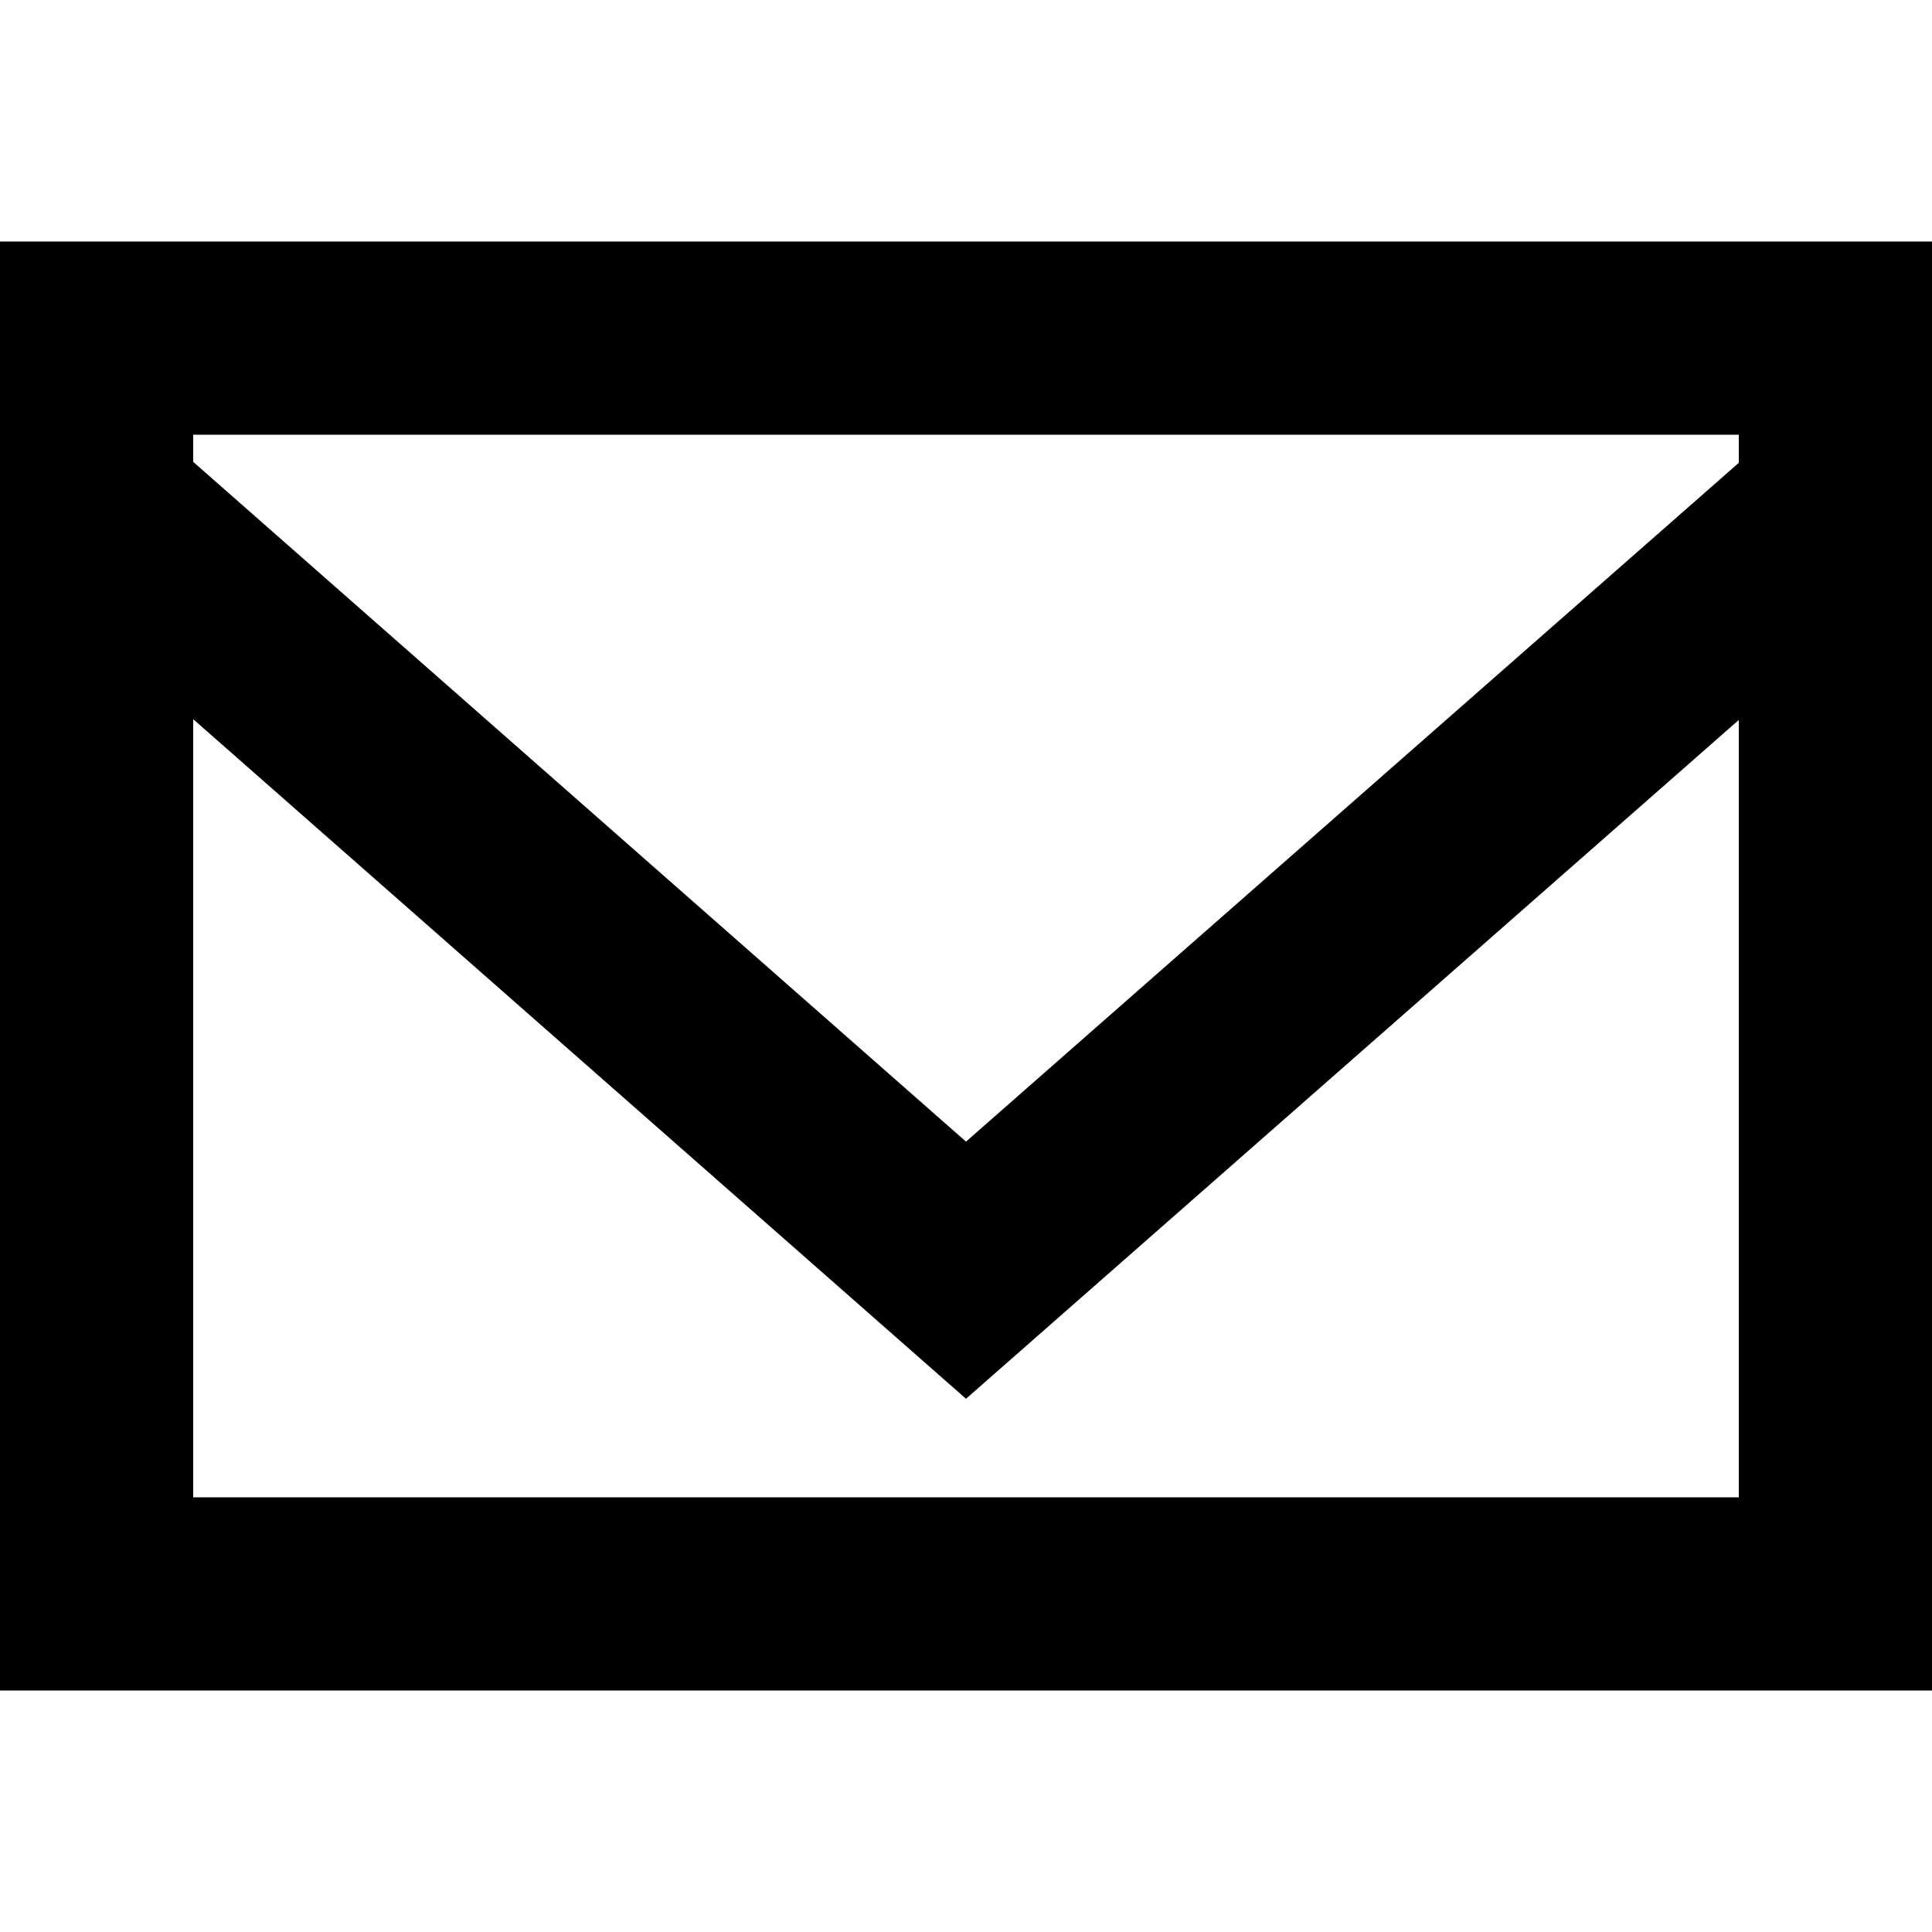
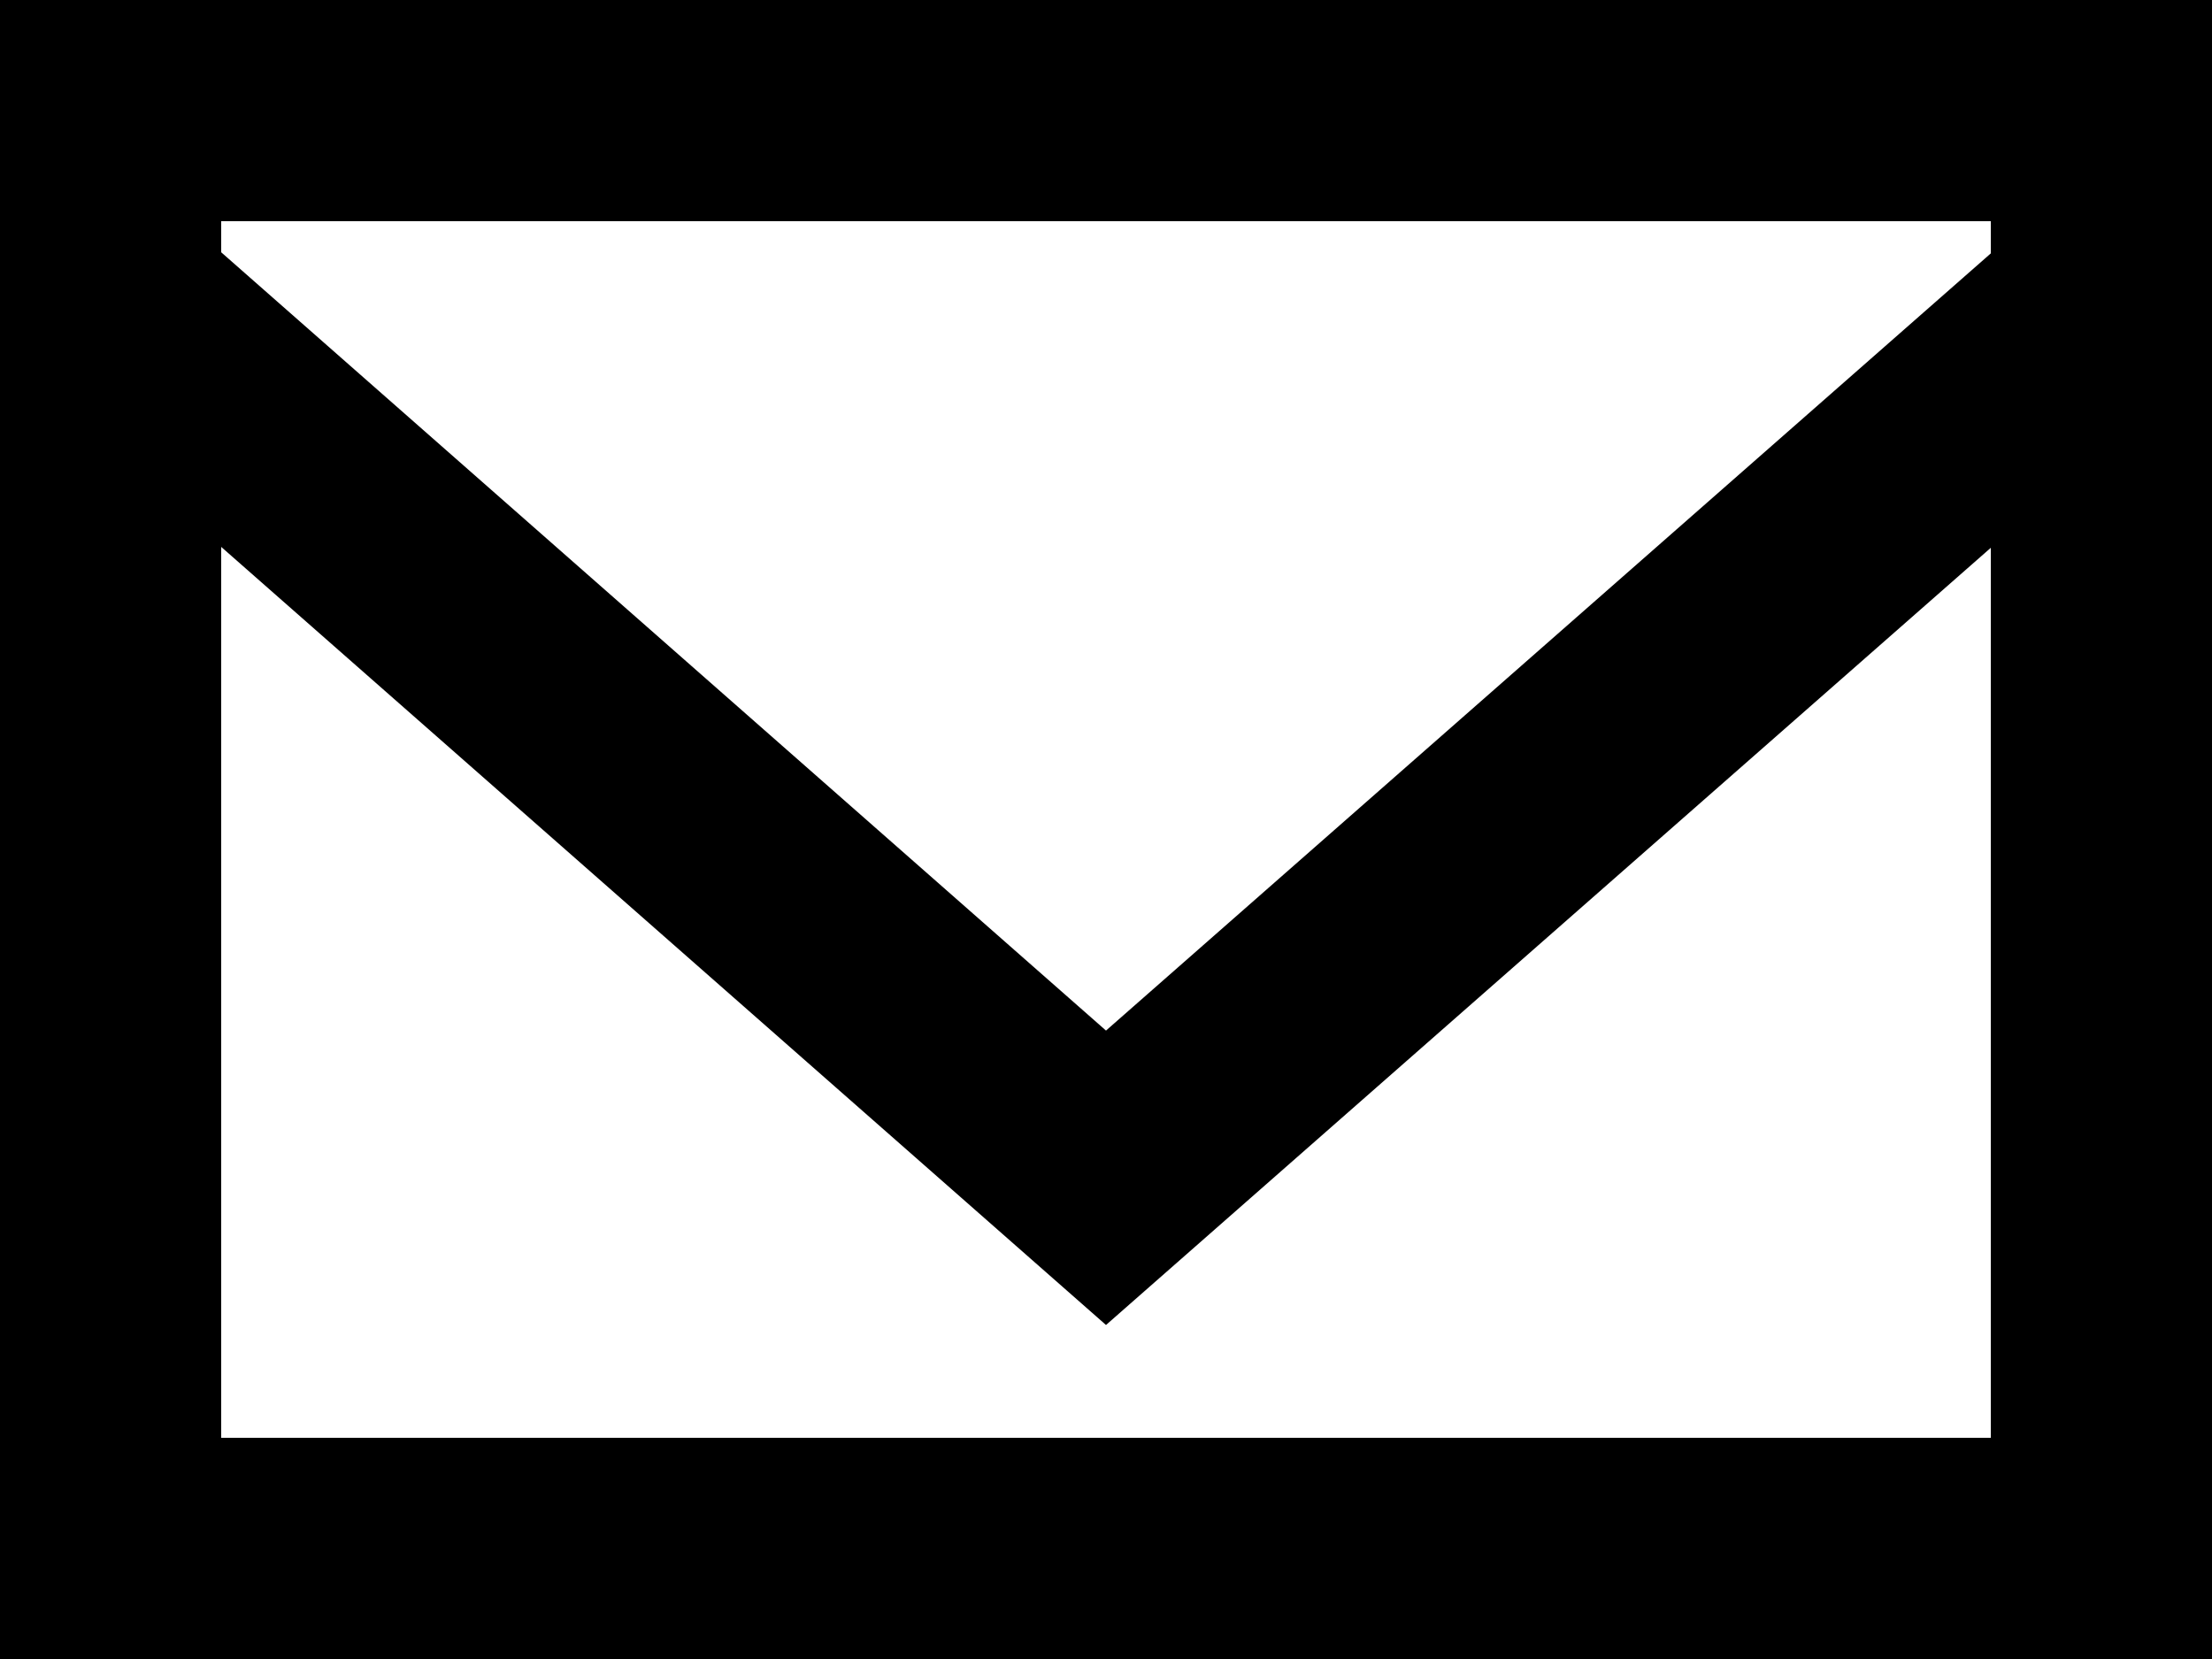
- <svg xmlns="http://www.w3.org/2000/svg" width="800px" height="800px" viewBox="0 -2.5 20 20" version="1.1">
-   <defs>
- 
- </defs>
-   <g id="Page-1" stroke="none" stroke-width="1" fill="none" fill-rule="evenodd">
-     <g id="Dribbble-Light-Preview" transform="translate(-300, -922)" fill="#000000">
-       <g id="icons" transform="translate(56, 160)">
-         <path d="M262,764.291 L254,771.318 L246,764.281 L246,764 L262,764 L262,764.291 Z M246,775 L246,766.945 L254,773.98 L262,766.953 L262,775 L246,775 Z M244,777 L264,777 L264,762 L244,762 L244,777 Z" id="email-[#1573]">
- 
- </path>
+ <svg xmlns="http://www.w3.org/2000/svg" width="800" height="600" viewBox="0 -2.5 20 15" version="1.1" id="svg12">
+   <defs id="defs6" />
+   <g id="Page-1" style="fill:none;fill-rule:evenodd;stroke:none;stroke-width:1" transform="translate(0,-2.5)">
+     <g id="Dribbble-Light-Preview" transform="translate(-300,-922)" style="fill:#000000">
+       <g id="icons" transform="translate(56,160)">
+         <path d="m 262,764.291 -8,7.027 -8,-7.037 V 764 h 16 z M 246,775 v -8.055 l 8,7.035 8,-7.027 V 775 Z m -2,2 h 20 v -15 h -20 z" id="email-[#1573]" />
      </g>
    </g>
  </g>
</svg>
